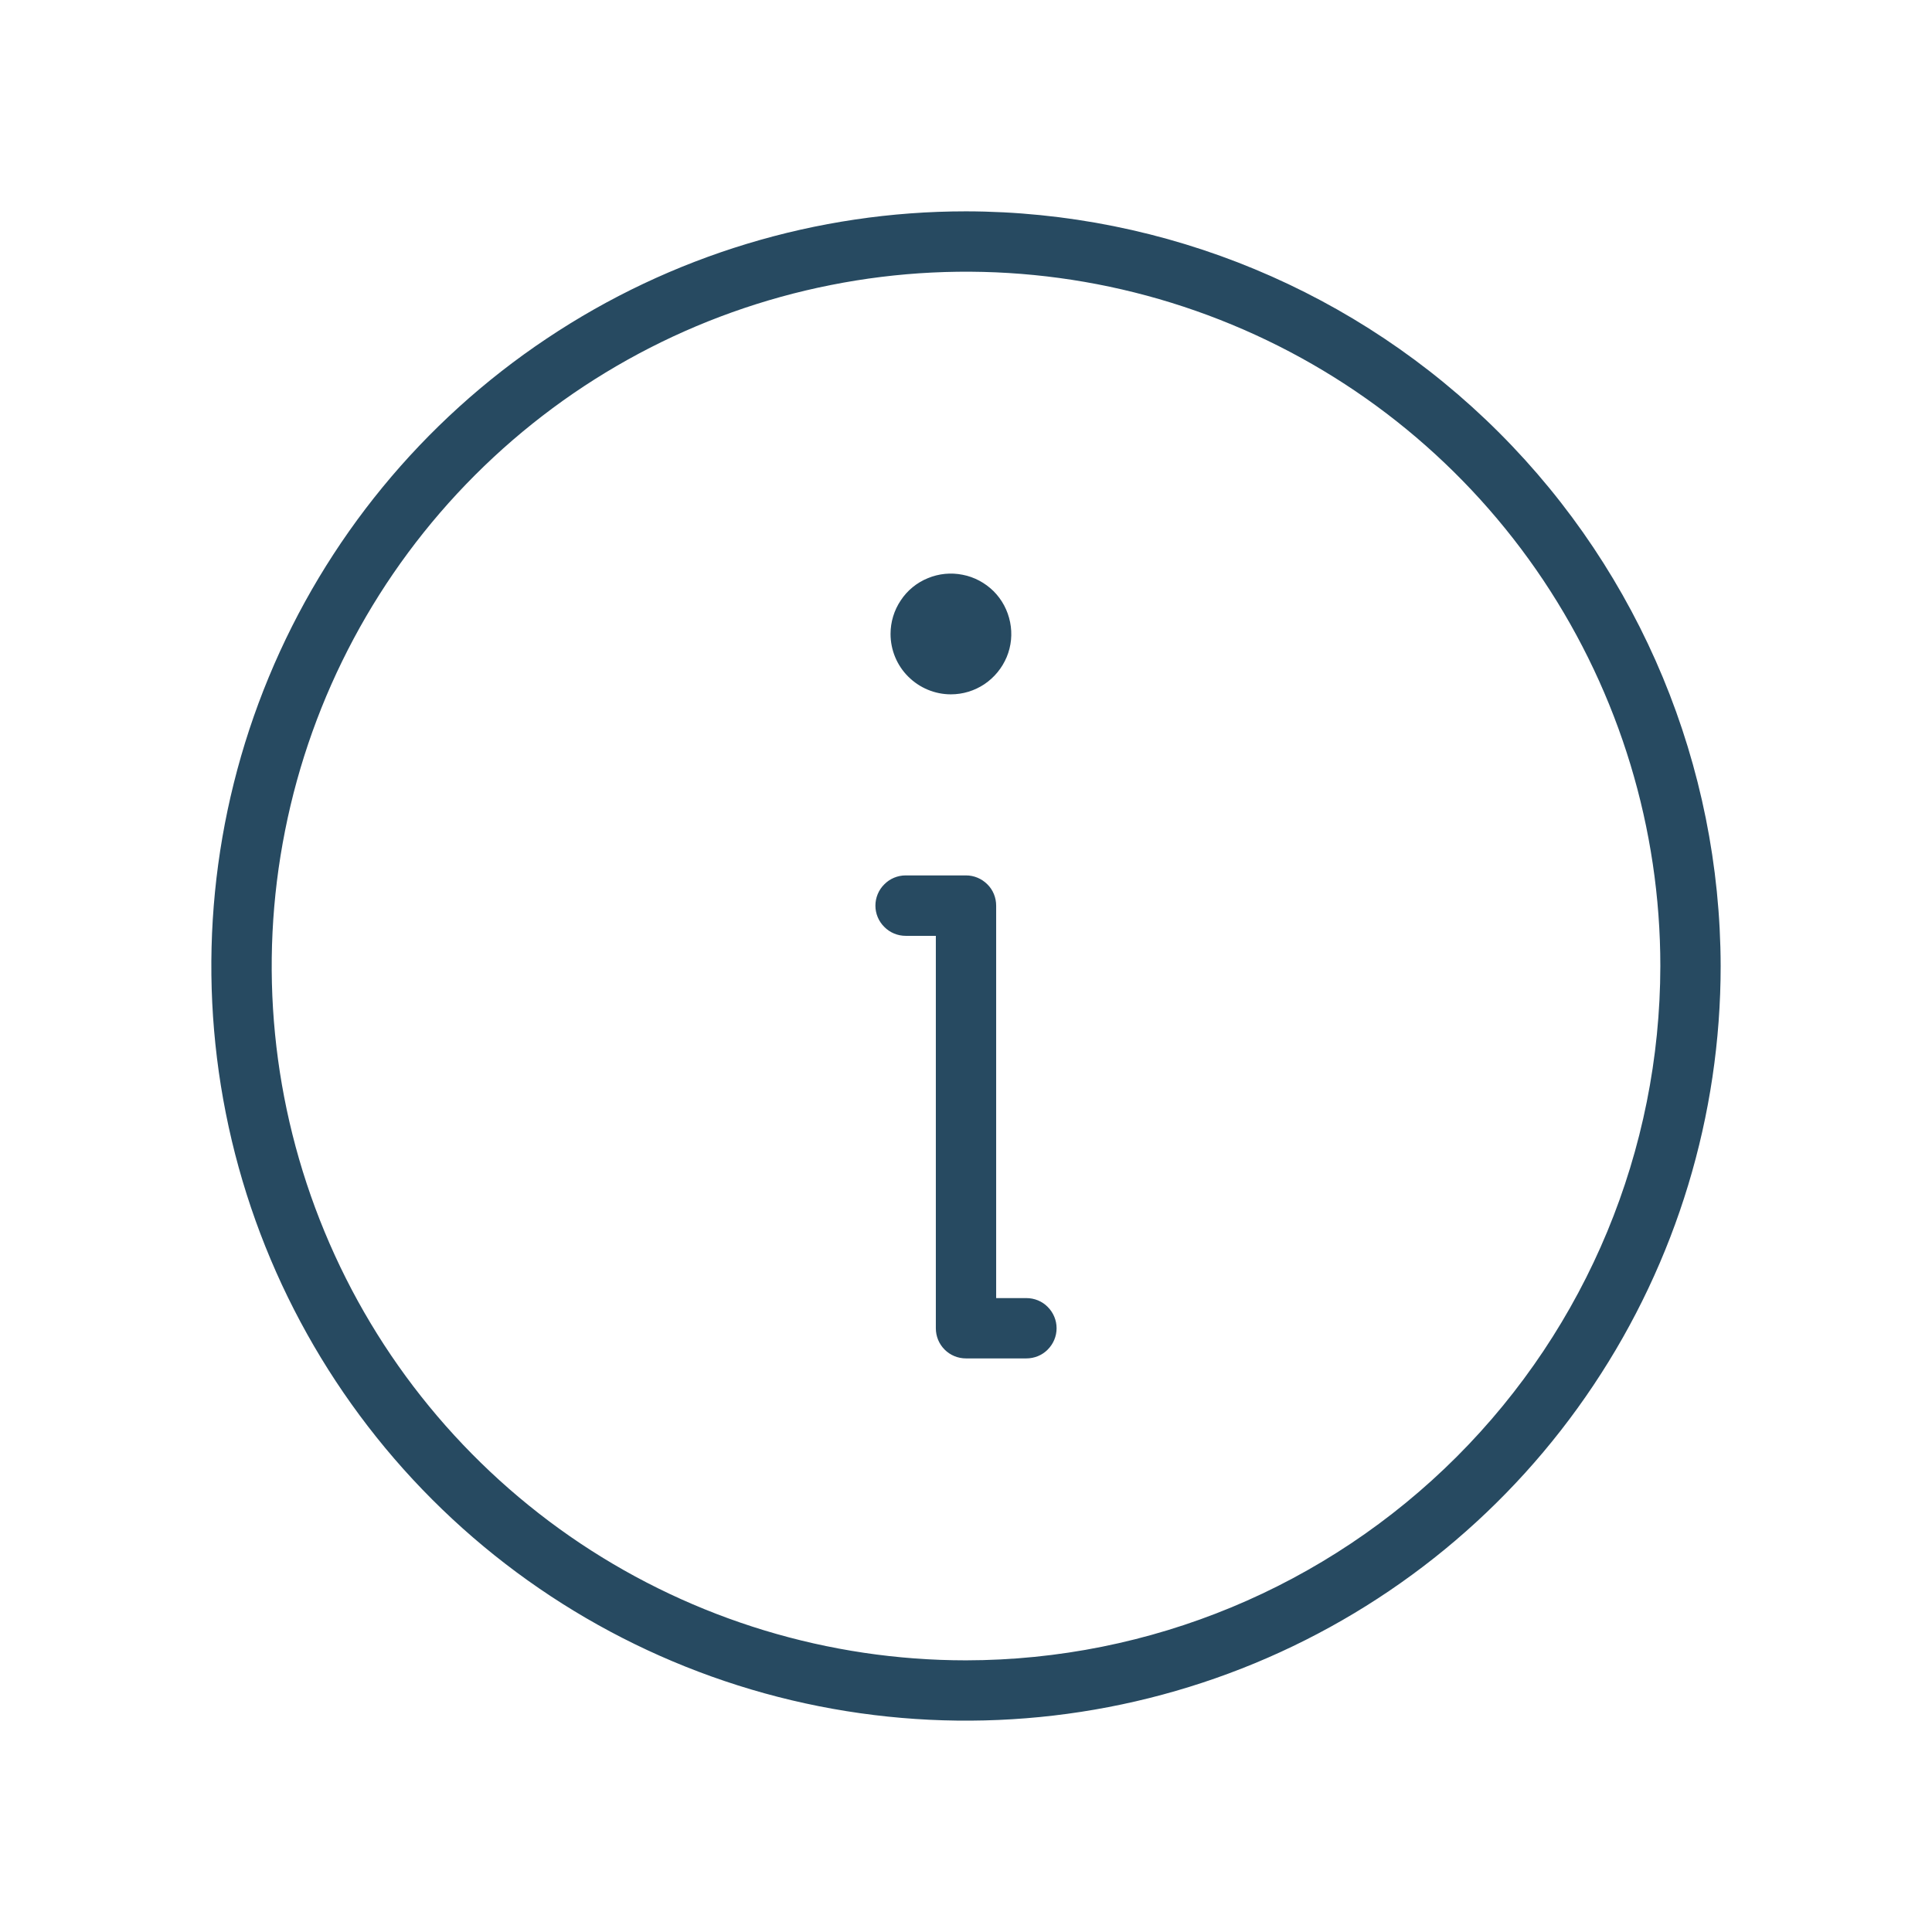
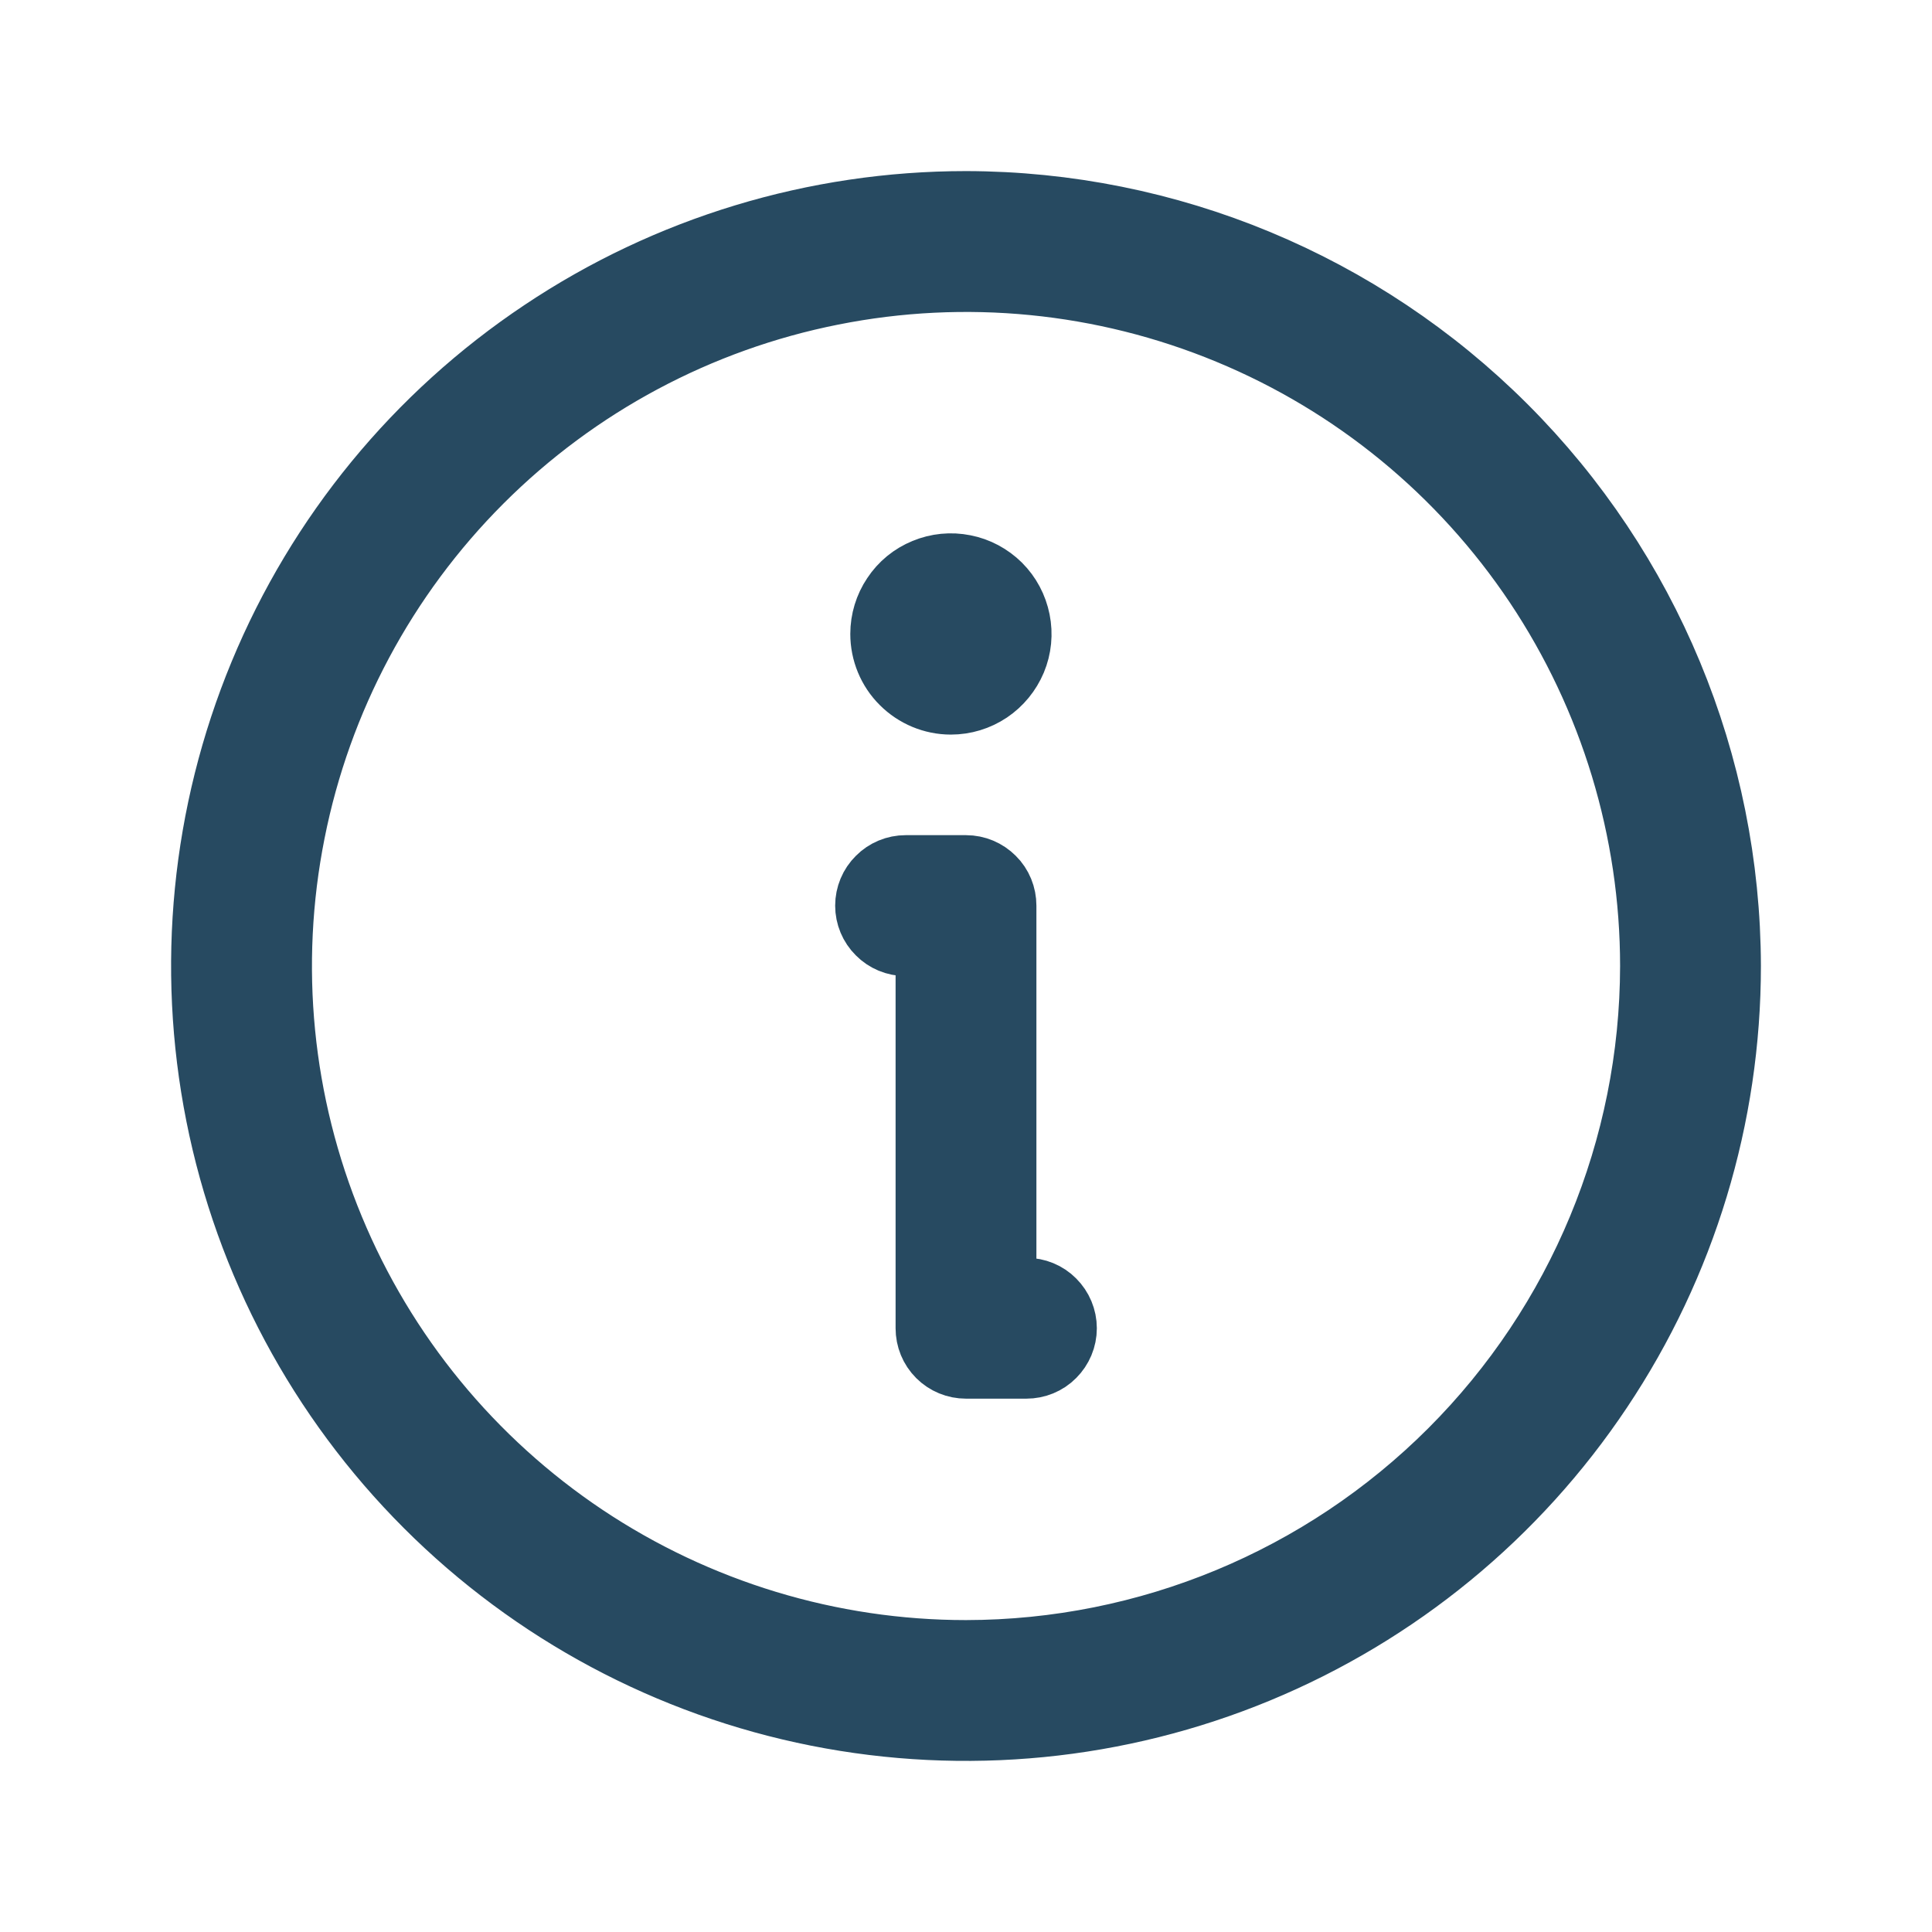
<svg xmlns="http://www.w3.org/2000/svg" width="18" height="18" viewBox="0 0 18 18" fill="none">
-   <path d="M9 1.969C7.609 1.969 6.25 2.381 5.094 3.154C3.937 3.926 3.036 5.024 2.504 6.309C1.972 7.594 1.833 9.008 2.104 10.372C2.375 11.736 3.045 12.989 4.028 13.972C5.011 14.955 6.264 15.625 7.628 15.896C8.992 16.167 10.406 16.028 11.691 15.496C12.976 14.964 14.074 14.063 14.846 12.906C15.619 11.75 16.031 10.391 16.031 9C16.027 7.136 15.286 5.35 13.968 4.032C12.65 2.714 10.864 1.972 9 1.969ZM9 15.469C7.721 15.469 6.47 15.089 5.406 14.379C4.342 13.668 3.513 12.658 3.024 11.476C2.534 10.293 2.406 8.993 2.656 7.738C2.905 6.483 3.521 5.331 4.426 4.426C5.331 3.521 6.483 2.905 7.738 2.656C8.993 2.406 10.293 2.534 11.476 3.024C12.658 3.513 13.668 4.342 14.379 5.406C15.089 6.47 15.469 7.721 15.469 9C15.467 10.715 14.785 12.359 13.572 13.572C12.359 14.785 10.715 15.467 9 15.469ZM9.844 12.375C9.844 12.45 9.814 12.521 9.761 12.574C9.709 12.627 9.637 12.656 9.562 12.656H9C8.925 12.656 8.854 12.627 8.801 12.574C8.748 12.521 8.719 12.45 8.719 12.375V8.719H8.438C8.363 8.719 8.291 8.689 8.239 8.636C8.186 8.584 8.156 8.512 8.156 8.438C8.156 8.363 8.186 8.291 8.239 8.239C8.291 8.186 8.363 8.156 8.438 8.156H9C9.075 8.156 9.146 8.186 9.199 8.239C9.252 8.291 9.281 8.363 9.281 8.438V12.094H9.562C9.637 12.094 9.709 12.123 9.761 12.176C9.814 12.229 9.844 12.3 9.844 12.375ZM8.297 5.906C8.297 5.795 8.33 5.686 8.392 5.594C8.453 5.501 8.541 5.429 8.644 5.387C8.747 5.344 8.86 5.333 8.969 5.355C9.078 5.376 9.178 5.43 9.257 5.508C9.336 5.587 9.389 5.687 9.411 5.797C9.433 5.906 9.422 6.019 9.379 6.122C9.336 6.224 9.264 6.312 9.172 6.374C9.079 6.436 8.971 6.469 8.859 6.469C8.71 6.469 8.567 6.409 8.462 6.304C8.356 6.199 8.297 6.055 8.297 5.906Z" fill="#274A61" />
+   <path stroke="#274A61" stroke-width="0.75px" d="M9 1.969C7.609 1.969 6.25 2.381 5.094 3.154C3.937 3.926 3.036 5.024 2.504 6.309C1.972 7.594 1.833 9.008 2.104 10.372C2.375 11.736 3.045 12.989 4.028 13.972C5.011 14.955 6.264 15.625 7.628 15.896C8.992 16.167 10.406 16.028 11.691 15.496C12.976 14.964 14.074 14.063 14.846 12.906C15.619 11.75 16.031 10.391 16.031 9C16.027 7.136 15.286 5.35 13.968 4.032C12.65 2.714 10.864 1.972 9 1.969ZM9 15.469C7.721 15.469 6.47 15.089 5.406 14.379C4.342 13.668 3.513 12.658 3.024 11.476C2.534 10.293 2.406 8.993 2.656 7.738C2.905 6.483 3.521 5.331 4.426 4.426C5.331 3.521 6.483 2.905 7.738 2.656C8.993 2.406 10.293 2.534 11.476 3.024C12.658 3.513 13.668 4.342 14.379 5.406C15.089 6.47 15.469 7.721 15.469 9C15.467 10.715 14.785 12.359 13.572 13.572C12.359 14.785 10.715 15.467 9 15.469ZM9.844 12.375C9.844 12.45 9.814 12.521 9.761 12.574C9.709 12.627 9.637 12.656 9.562 12.656H9C8.925 12.656 8.854 12.627 8.801 12.574C8.748 12.521 8.719 12.45 8.719 12.375V8.719H8.438C8.363 8.719 8.291 8.689 8.239 8.636C8.186 8.584 8.156 8.512 8.156 8.438C8.156 8.363 8.186 8.291 8.239 8.239C8.291 8.186 8.363 8.156 8.438 8.156H9C9.075 8.156 9.146 8.186 9.199 8.239C9.252 8.291 9.281 8.363 9.281 8.438V12.094H9.562C9.637 12.094 9.709 12.123 9.761 12.176C9.814 12.229 9.844 12.3 9.844 12.375ZM8.297 5.906C8.297 5.795 8.33 5.686 8.392 5.594C8.453 5.501 8.541 5.429 8.644 5.387C8.747 5.344 8.86 5.333 8.969 5.355C9.078 5.376 9.178 5.43 9.257 5.508C9.336 5.587 9.389 5.687 9.411 5.797C9.433 5.906 9.422 6.019 9.379 6.122C9.336 6.224 9.264 6.312 9.172 6.374C9.079 6.436 8.971 6.469 8.859 6.469C8.71 6.469 8.567 6.409 8.462 6.304C8.356 6.199 8.297 6.055 8.297 5.906Z" fill="#274A61" />
</svg>
